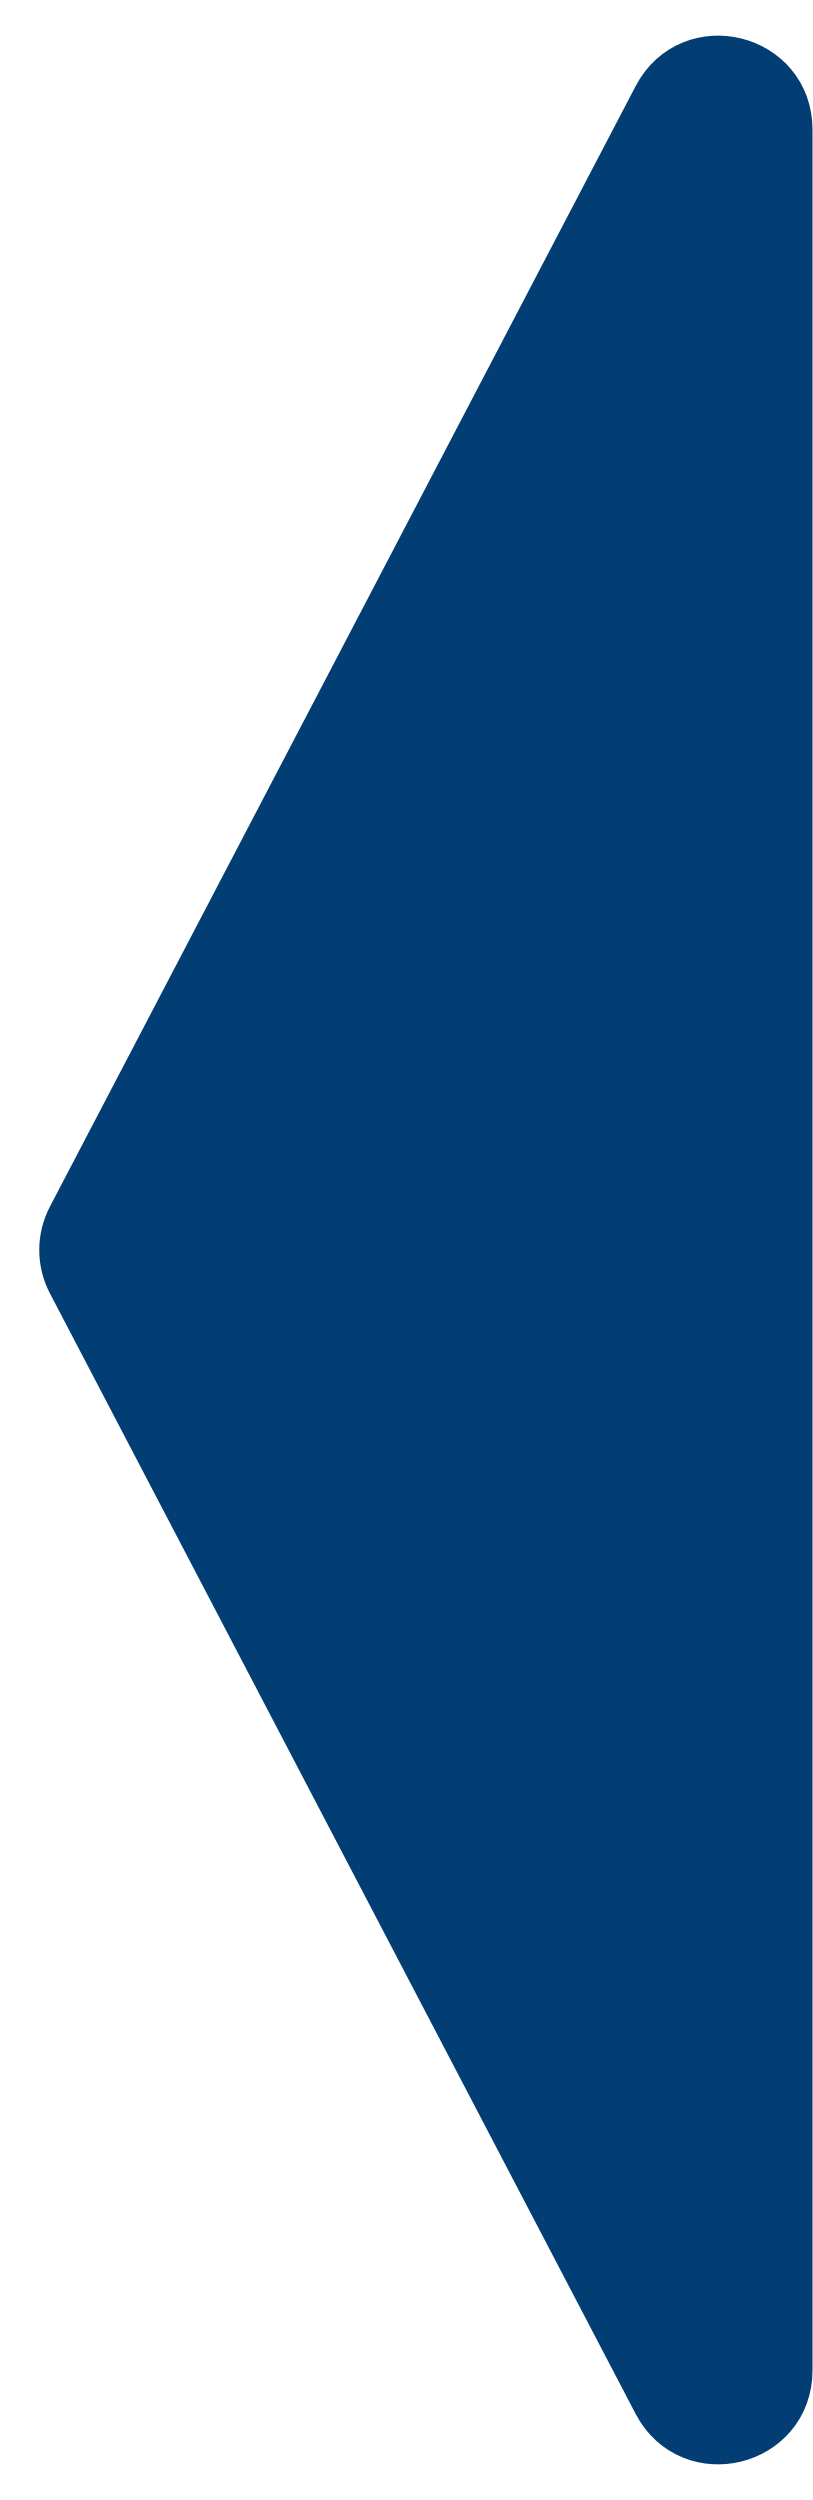
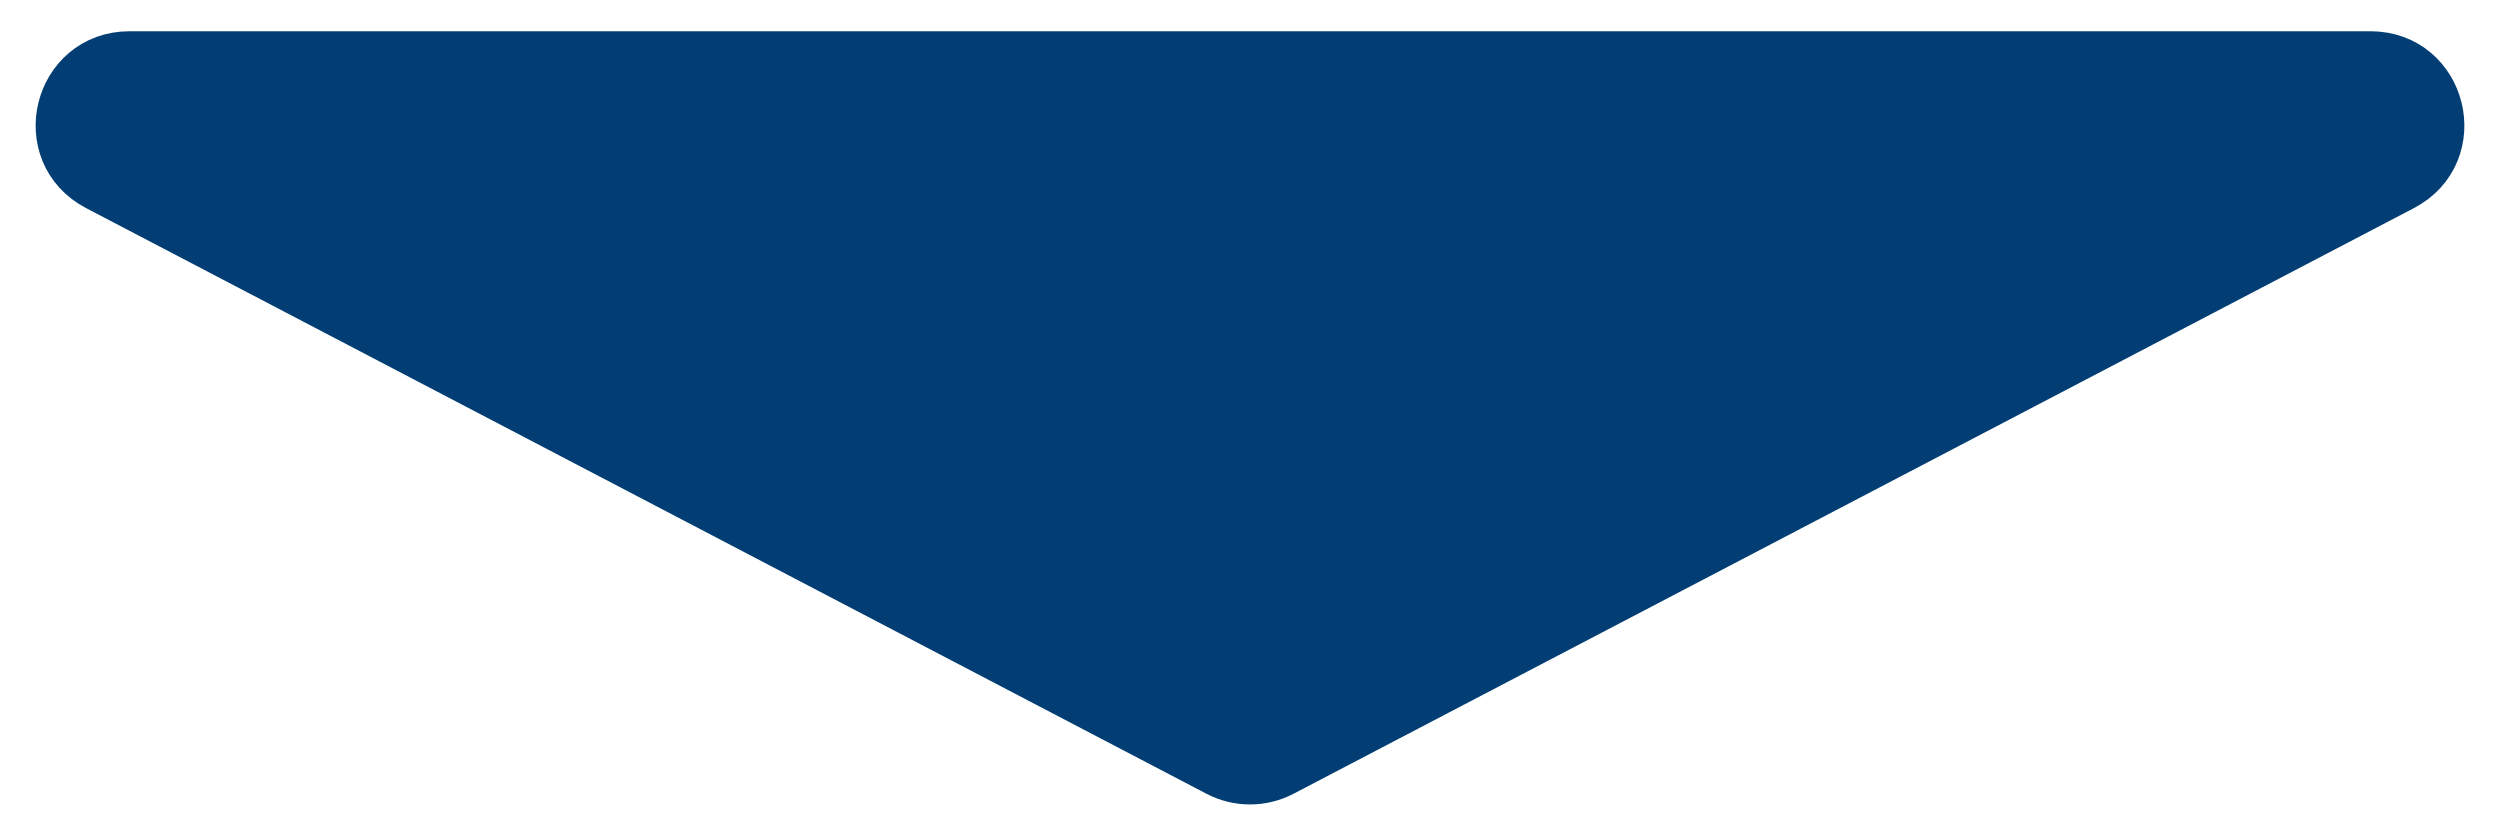
- <svg xmlns="http://www.w3.org/2000/svg" width="13" height="40" viewBox="0 0 13 40" fill="none">
-   <path d="M12.5 37.928V2.072C12.5 1.026 11.098 0.682 10.614 1.608L1.242 19.537C1.09 19.827 1.09 20.173 1.242 20.463L10.614 38.392C11.098 39.318 12.5 38.974 12.5 37.928Z" fill="#023E73" stroke="#023E73" />
+ <svg xmlns="http://www.w3.org/2000/svg" width="40" height="13" viewBox="0 0 40 13" fill="none">
+   <path d="M37.928 1L2.072 1C1.026 1 0.682 2.402 1.608 2.886L19.537 12.258C19.827 12.409 20.173 12.409 20.463 12.258L38.392 2.886C39.318 2.402 38.974 1 37.928 1Z" fill="#023E73" stroke="#023E73" />
</svg>
